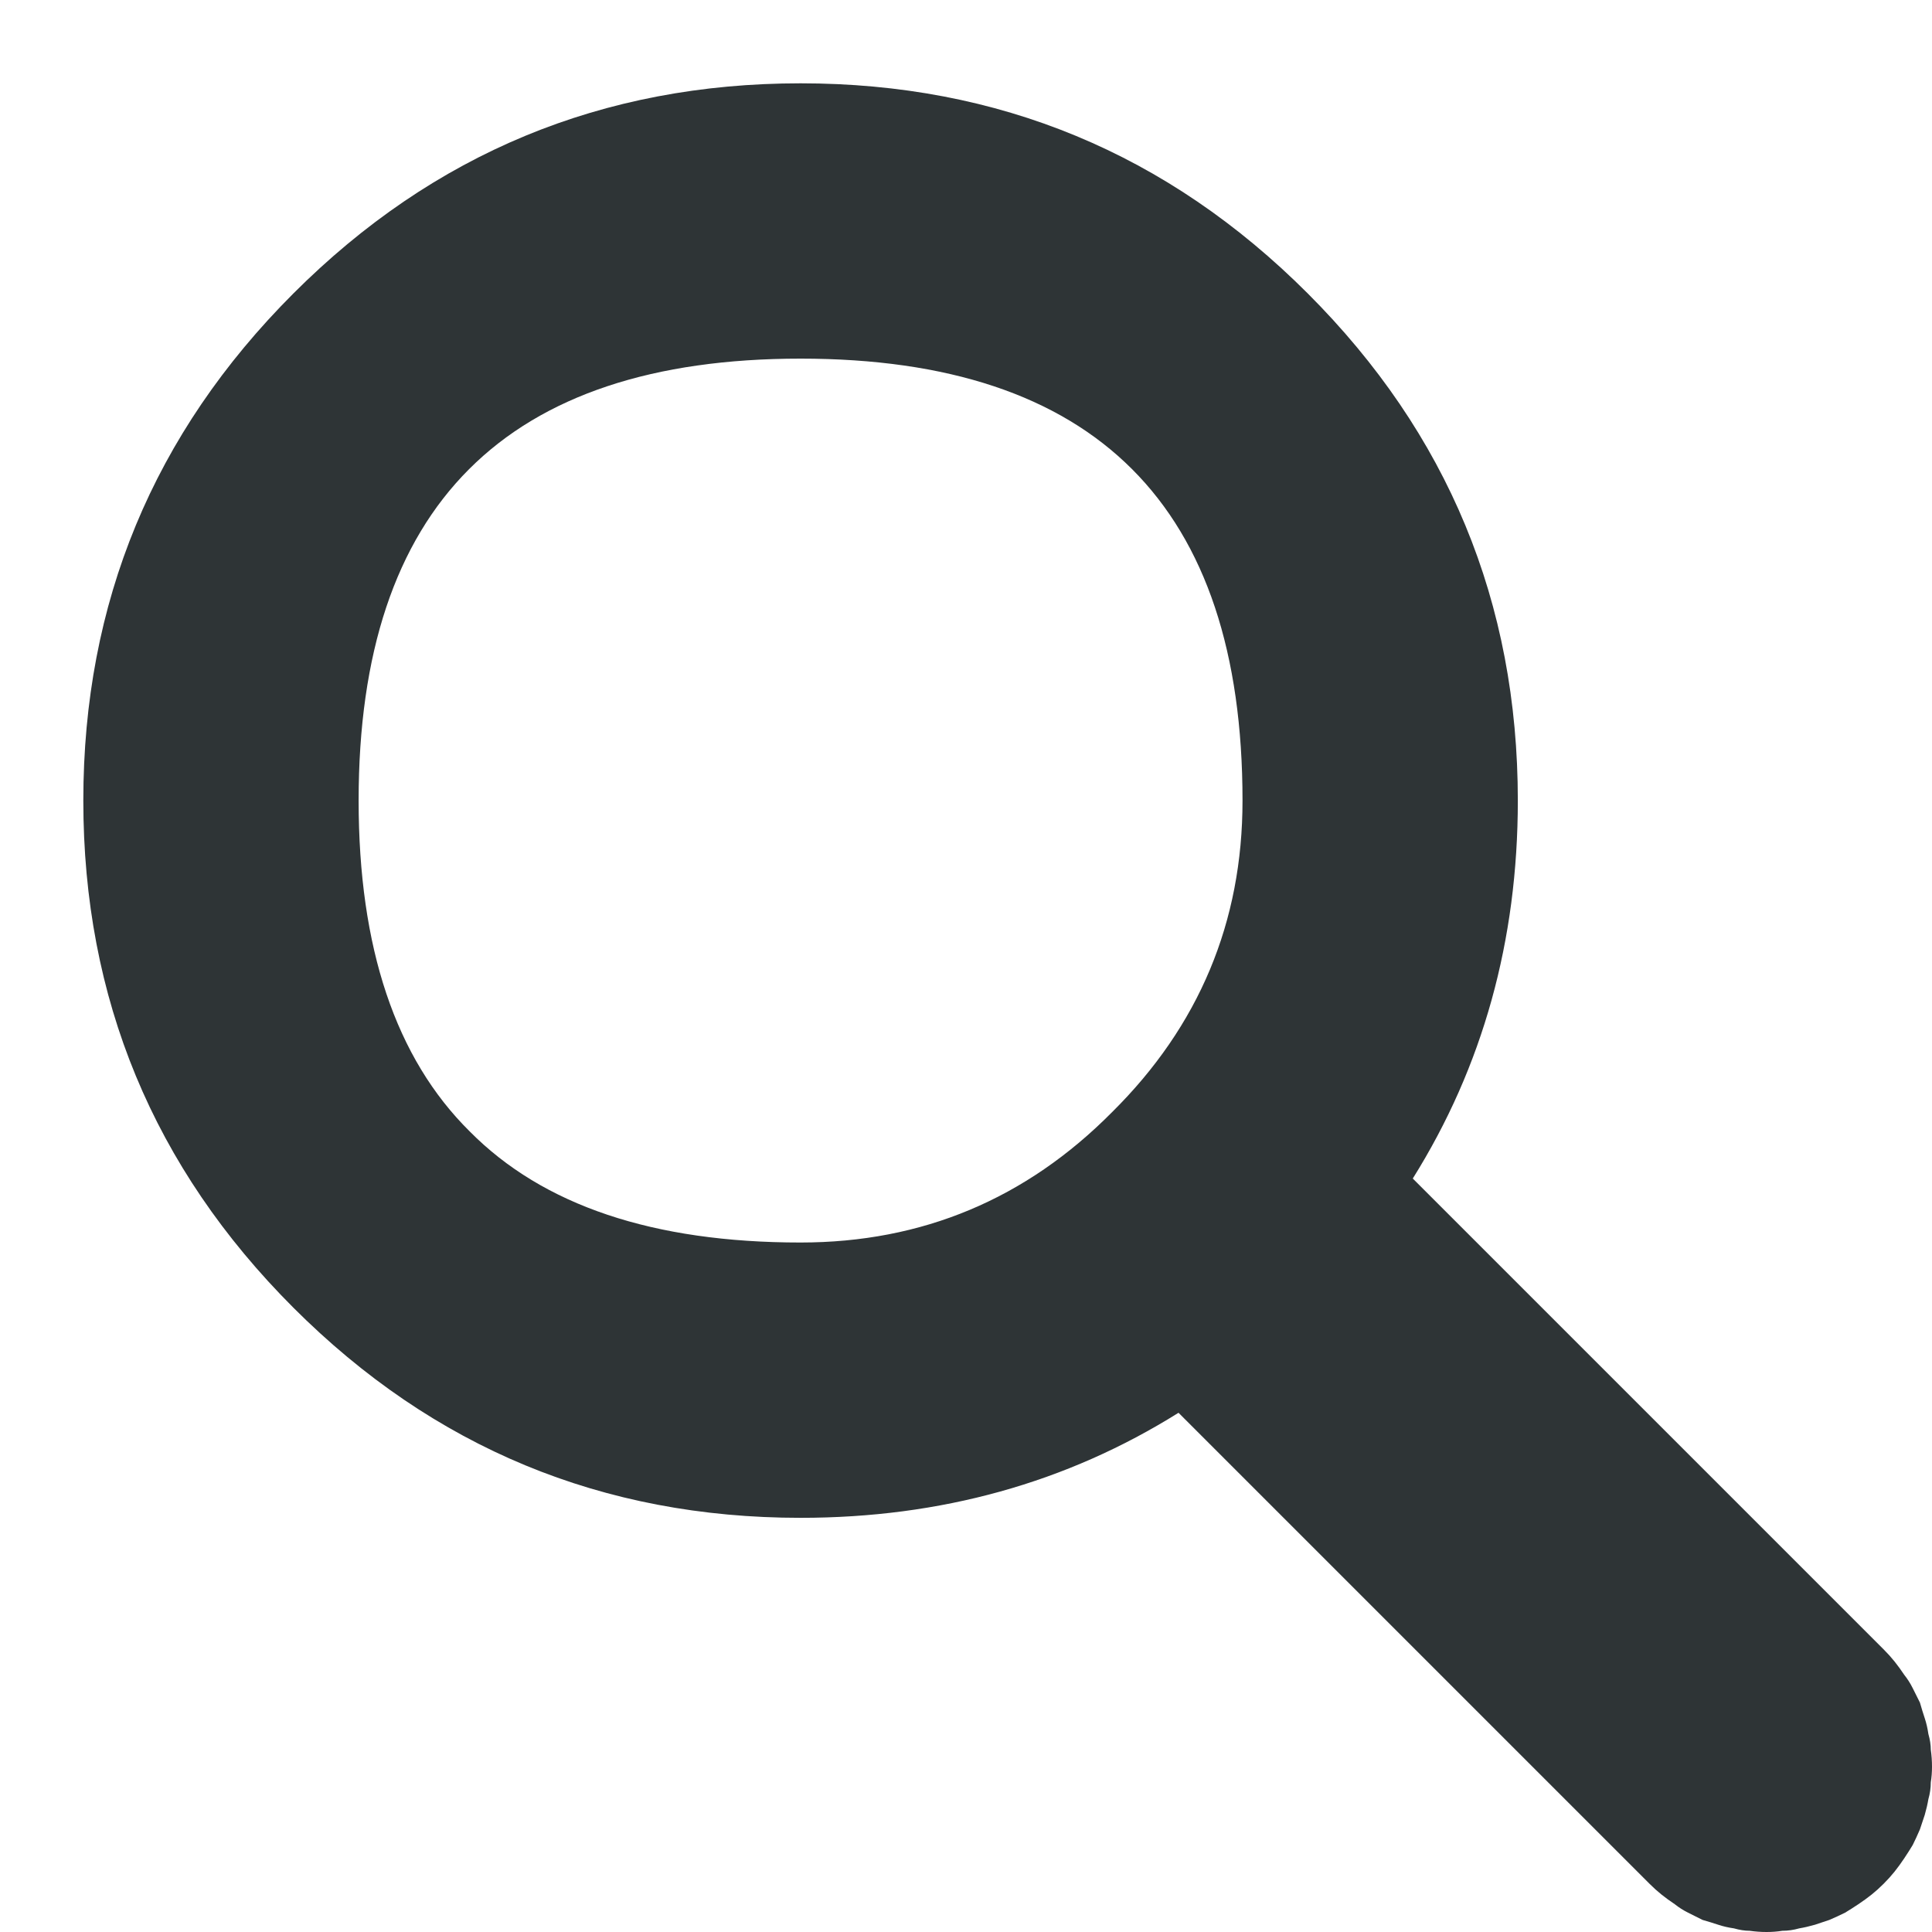
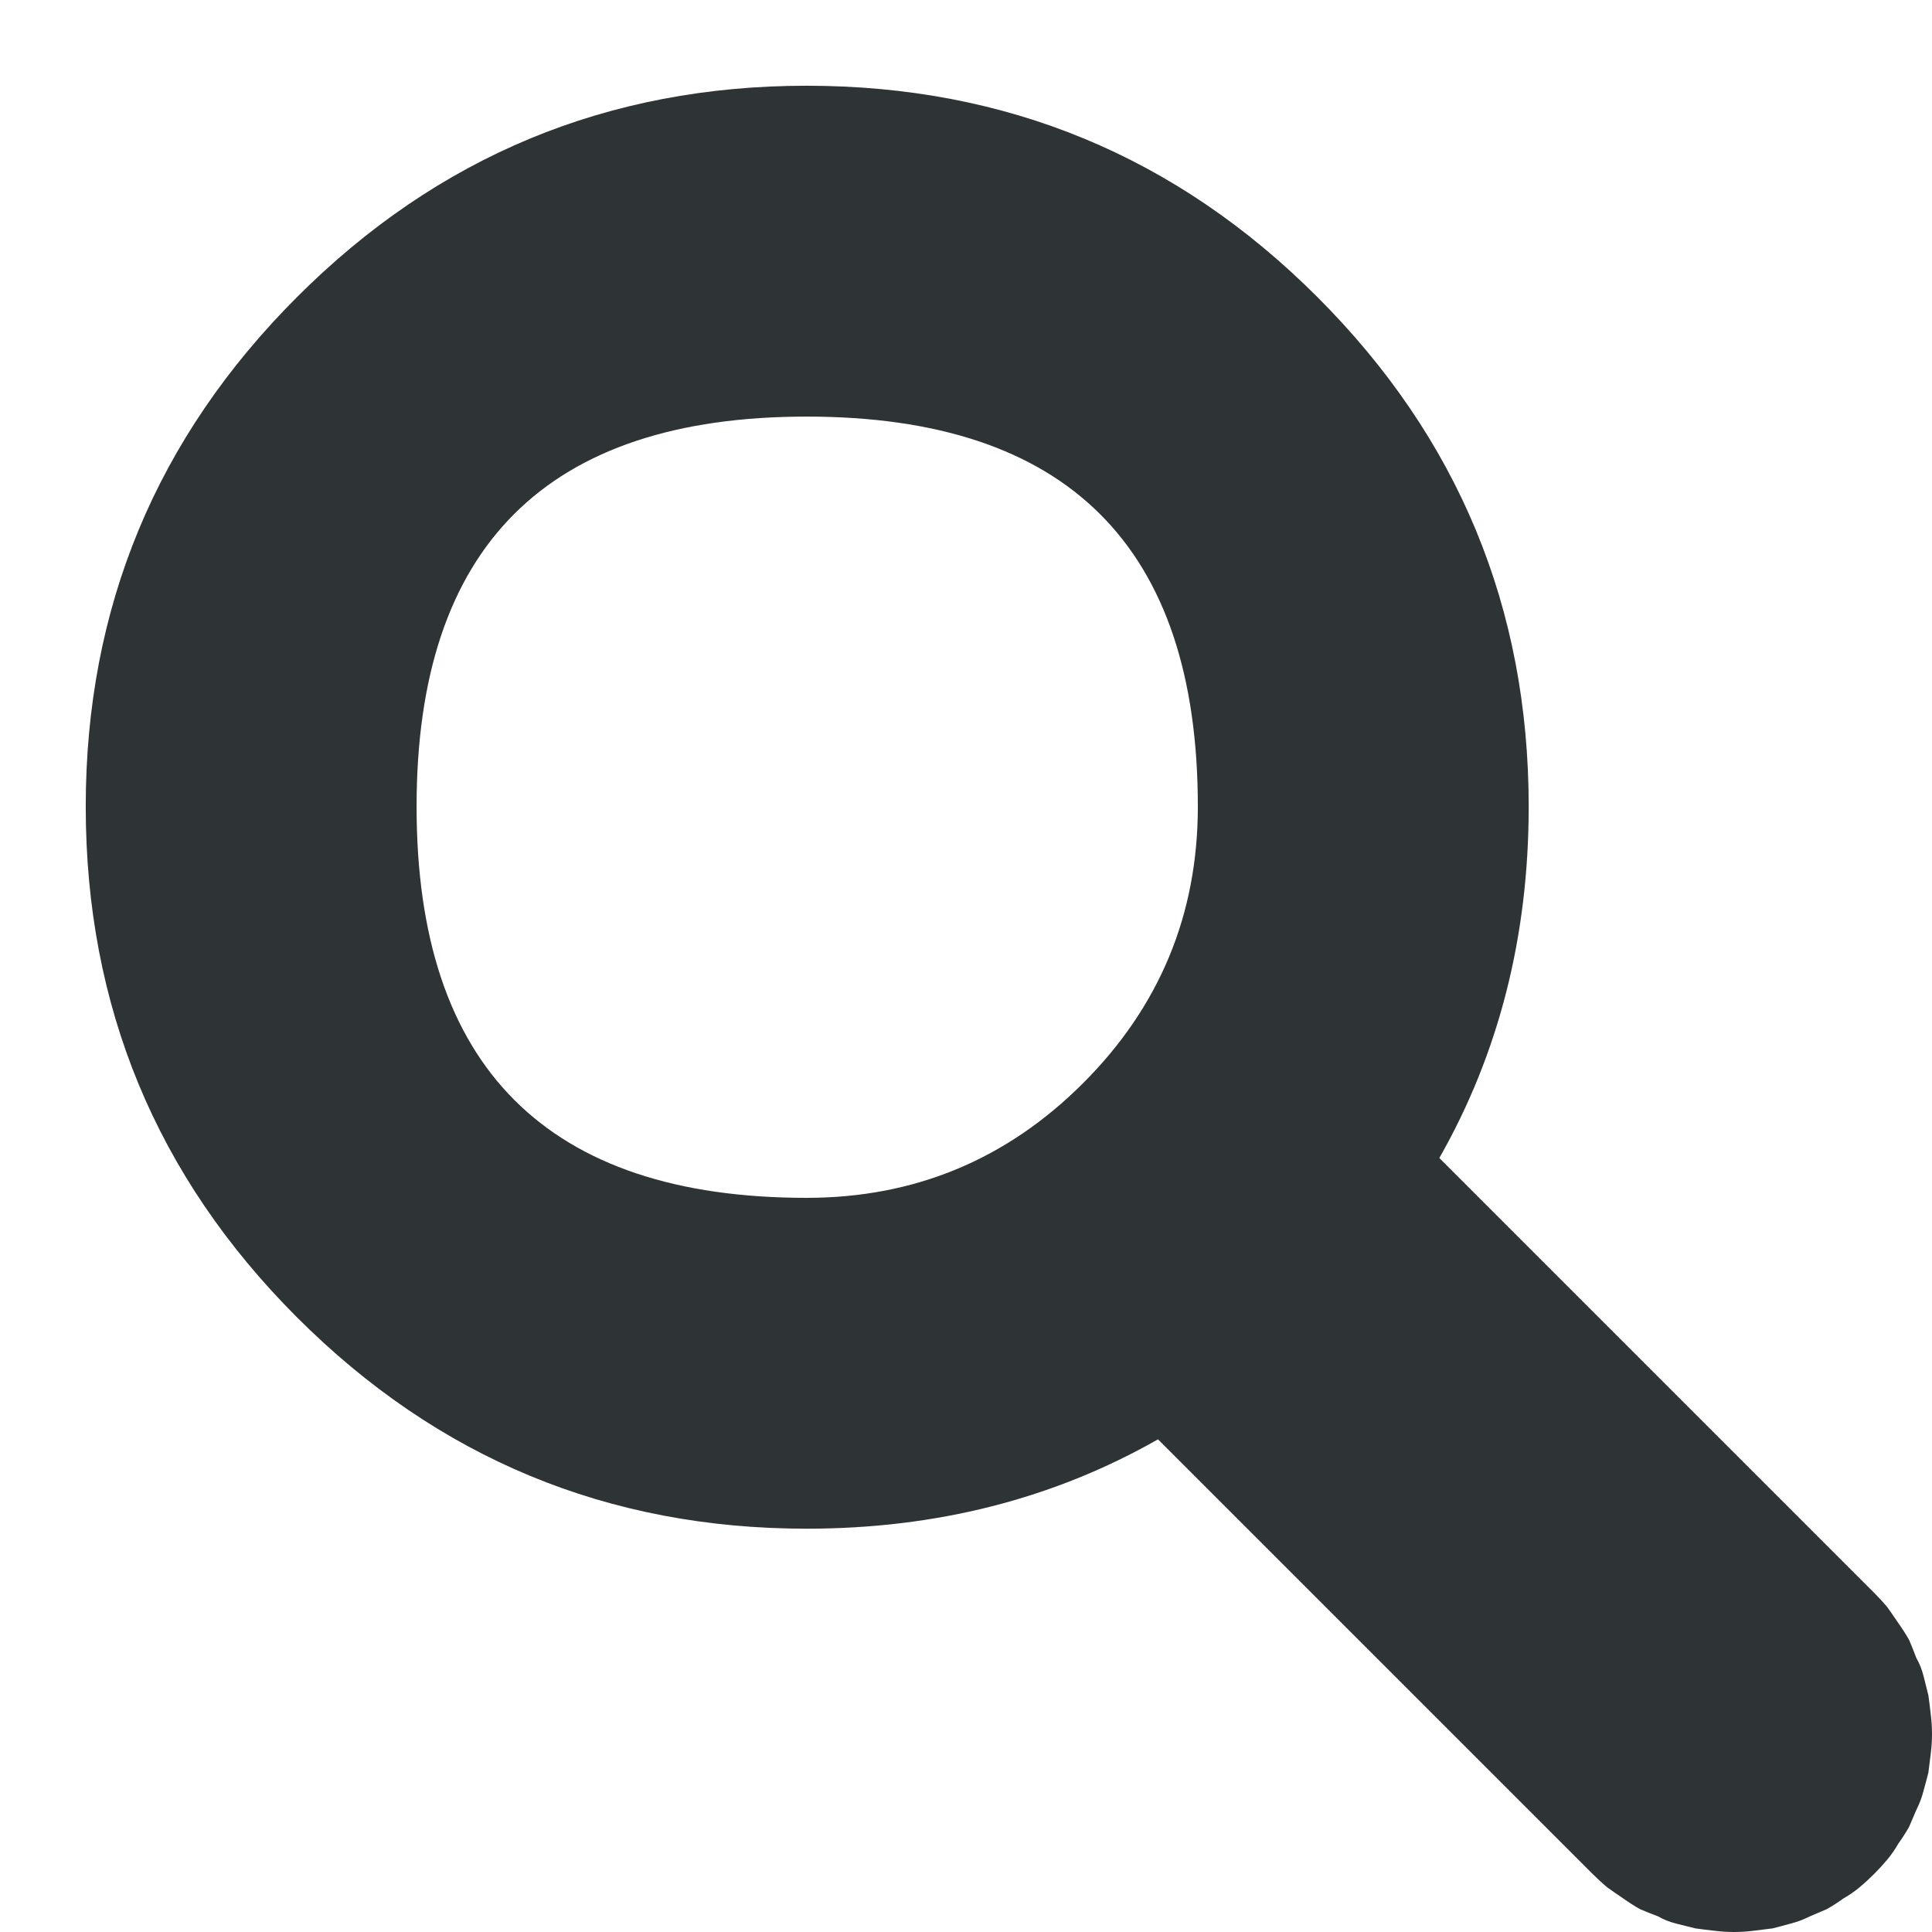
<svg xmlns="http://www.w3.org/2000/svg" width="16" height="16" viewBox="0 0 16 16" fill="#2e3436">
-   <path fill-rule="evenodd" d="M6.63 0.69Q9.09 0.69 10.83 2.43Q12.57 4.17 12.57 6.63Q12.57 8.37 11.7 9.76L15.6 13.66Q15.65 13.71 15.69 13.76Q15.73 13.81 15.77 13.87Q15.81 13.92 15.84 13.98Q15.87 14.04 15.9 14.1Q15.92 14.17 15.94 14.23Q15.96 14.29 15.97 14.36Q15.99 14.43 15.99 14.49Q16 14.56 16 14.63Q16 14.7 15.99 14.76Q15.99 14.83 15.97 14.9Q15.96 14.96 15.94 15.03Q15.92 15.09 15.9 15.15Q15.87 15.22 15.84 15.28Q15.81 15.33 15.77 15.39Q15.73 15.45 15.69 15.5Q15.65 15.55 15.6 15.6Q15.55 15.65 15.5 15.69Q15.45 15.73 15.39 15.77Q15.33 15.81 15.28 15.84Q15.22 15.87 15.15 15.9Q15.09 15.92 15.03 15.94Q14.96 15.96 14.9 15.97Q14.83 15.99 14.76 15.99Q14.7 16 14.63 16Q14.56 16 14.49 15.99Q14.43 15.99 14.36 15.97Q14.29 15.96 14.23 15.94Q14.17 15.92 14.1 15.9Q14.04 15.87 13.98 15.84Q13.92 15.81 13.87 15.77Q13.81 15.73 13.76 15.69Q13.71 15.65 13.66 15.6L9.76 11.7Q8.37 12.57 6.63 12.57Q4.17 12.57 2.43 10.83Q0.69 9.09 0.69 6.63Q0.69 4.17 2.43 2.43Q4.17 0.69 6.63 0.69ZM6.63 2.97Q2.97 2.97 2.97 6.63Q2.97 8.46 3.89 9.37Q4.8 10.29 6.63 10.29Q8.14 10.29 9.21 9.21Q10.29 8.14 10.29 6.63Q10.29 2.97 6.63 2.97Z" />
+   <path fill-rule="evenodd" d="M6.68 0.71Q9.16 0.71 10.91 2.46Q12.66 4.21 12.66 6.68Q12.66 8.29 11.92 9.59L15.52 13.19Q15.58 13.25 15.63 13.31Q15.68 13.38 15.72 13.44Q15.77 13.51 15.81 13.58Q15.84 13.65 15.87 13.73Q15.91 13.8 15.93 13.88Q15.95 13.96 15.97 14.04Q15.98 14.11 15.99 14.2Q16 14.28 16 14.36Q16 14.44 15.99 14.52Q15.98 14.6 15.97 14.68Q15.95 14.76 15.93 14.83Q15.91 14.91 15.87 14.99Q15.84 15.06 15.81 15.13Q15.77 15.2 15.72 15.27Q15.68 15.34 15.63 15.4Q15.58 15.46 15.52 15.52Q15.46 15.58 15.4 15.63Q15.34 15.68 15.27 15.72Q15.2 15.77 15.13 15.81Q15.06 15.84 14.99 15.87Q14.91 15.91 14.83 15.93Q14.76 15.95 14.68 15.97Q14.6 15.98 14.52 15.99Q14.44 16 14.36 16Q14.28 16 14.2 15.99Q14.11 15.98 14.04 15.97Q13.96 15.95 13.88 15.93Q13.8 15.91 13.73 15.87Q13.65 15.84 13.58 15.81Q13.51 15.77 13.44 15.72Q13.38 15.68 13.31 15.63Q13.25 15.58 13.19 15.52L9.59 11.92Q8.29 12.66 6.68 12.66Q4.21 12.66 2.46 10.91Q0.71 9.16 0.71 6.68Q0.71 4.21 2.46 2.46Q4.21 0.71 6.68 0.71ZM6.68 3.45Q3.45 3.45 3.45 6.68Q3.45 8.3 4.26 9.11Q5.07 9.92 6.68 9.92Q8.02 9.92 8.97 8.97Q9.92 8.02 9.92 6.68Q9.92 3.45 6.68 3.45Z" />
</svg>
